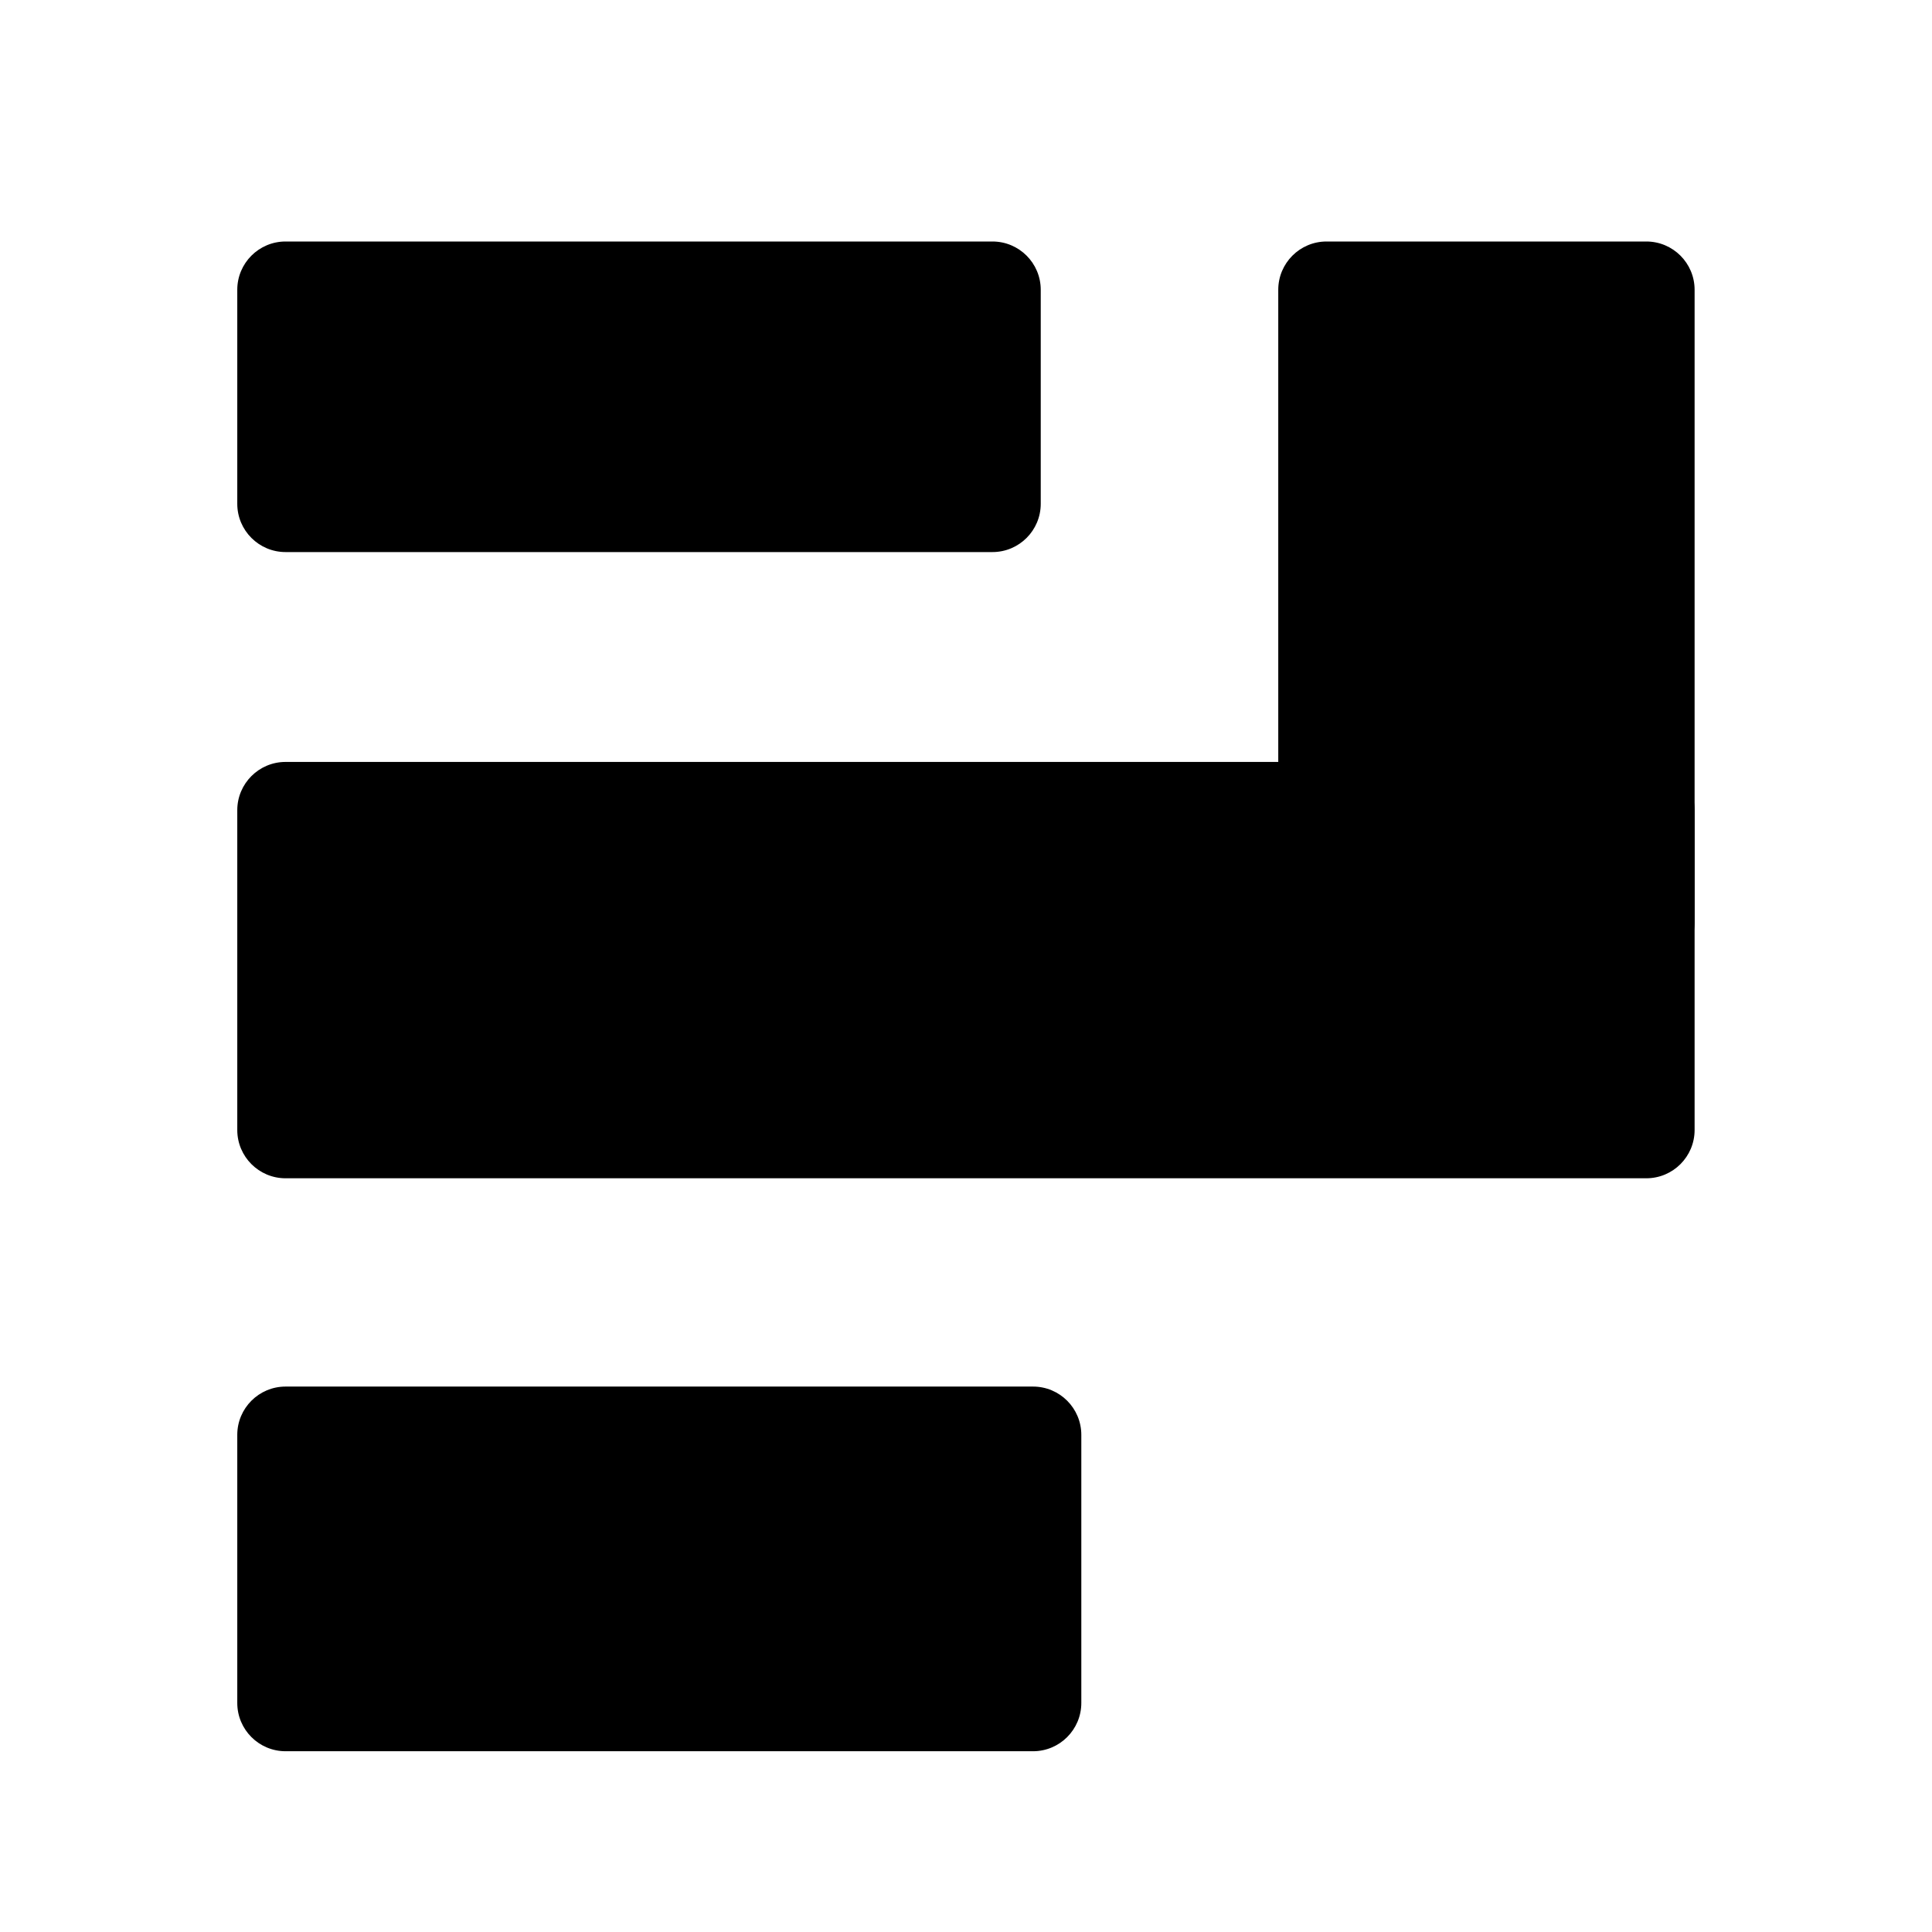
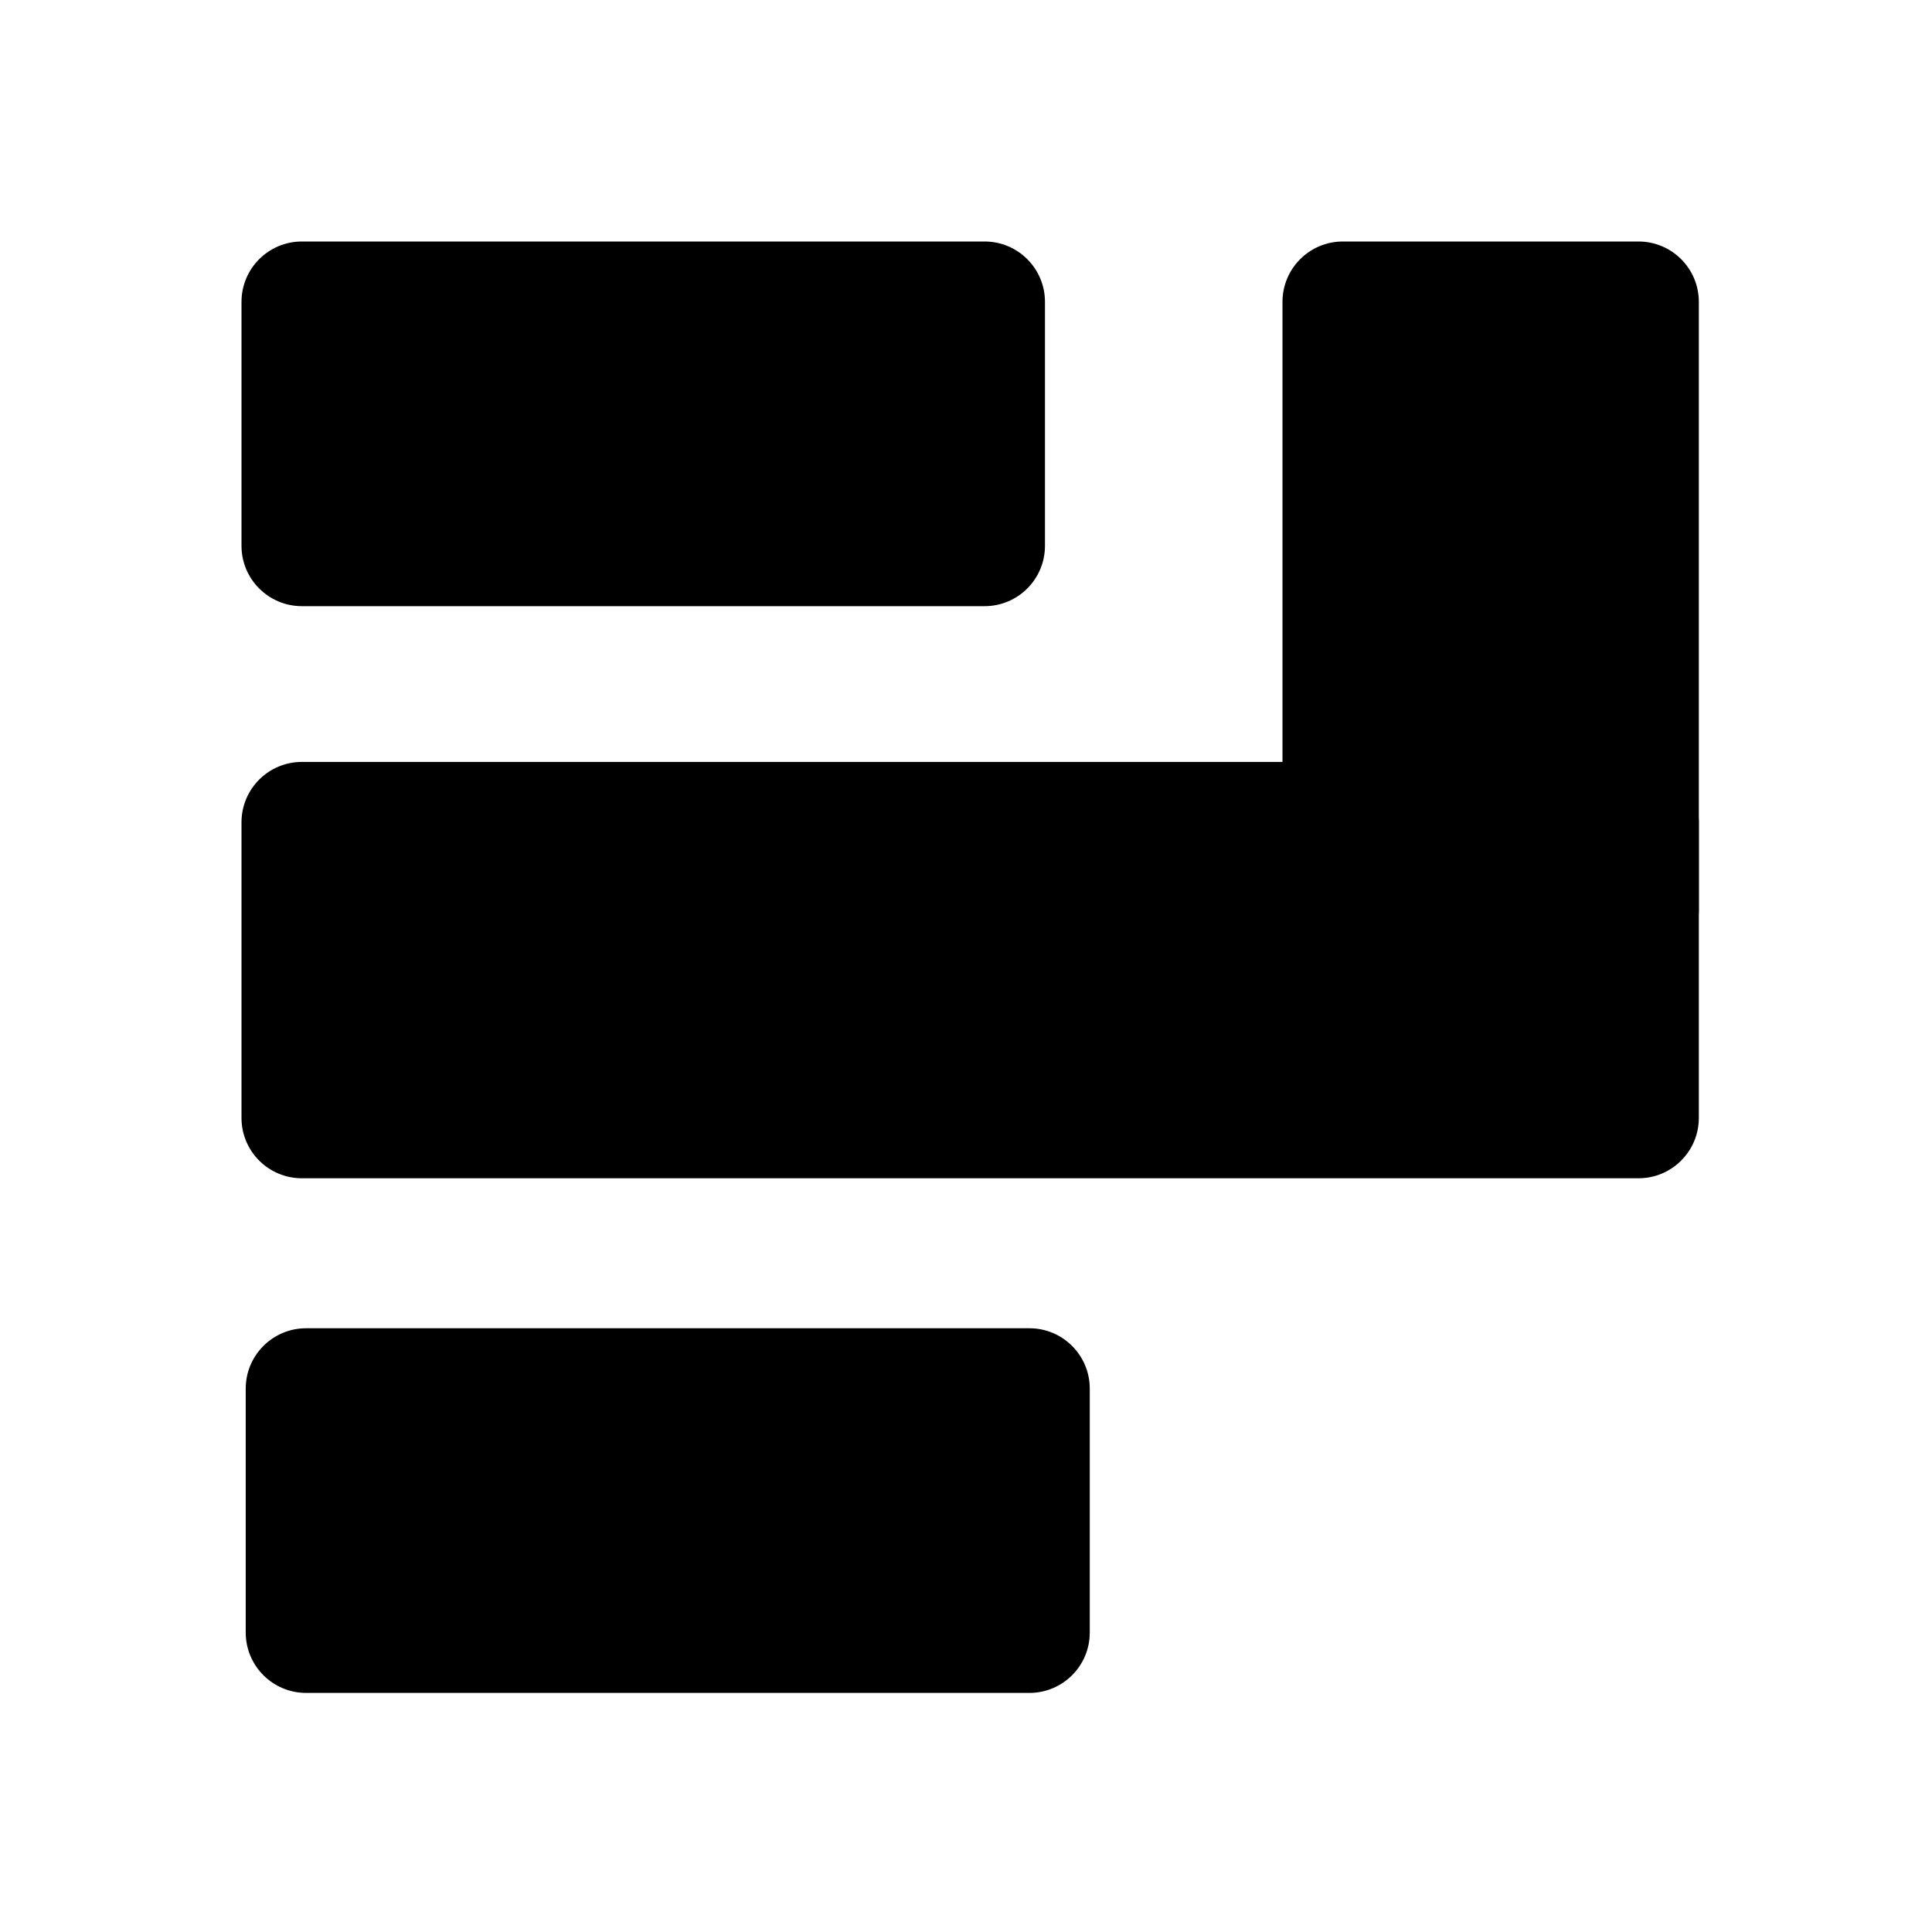
<svg xmlns="http://www.w3.org/2000/svg" class="formatto__custom-icons" viewBox="0 0 16 16">
-   <rect x="1.965" y="2" width="6.654" height="2.572" rx="0.4" />
-   <rect x="1.965" y="6.31" width="12.069" height="3.448" rx="0.4" />
-   <rect x="1.965" y="11.483" width="6.99" height="3.02" rx="0.4" />
-   <rect x="10.586" y="2" width="3.448" height="6.035" rx="0.4" />
+   <rect x="2" y="2" width="6.654" height="3.02" rx="0.5" />
+   <rect x="2" y="6.31" width="12.069" height="3.448" rx="0.5" />
+   <rect x="10.621" y="2" width="3.448" height="6.035" rx="0.5" />
+   <rect x="2.035" y="11" width="6.99" height="3.02" rx="0.5" />
</svg>
